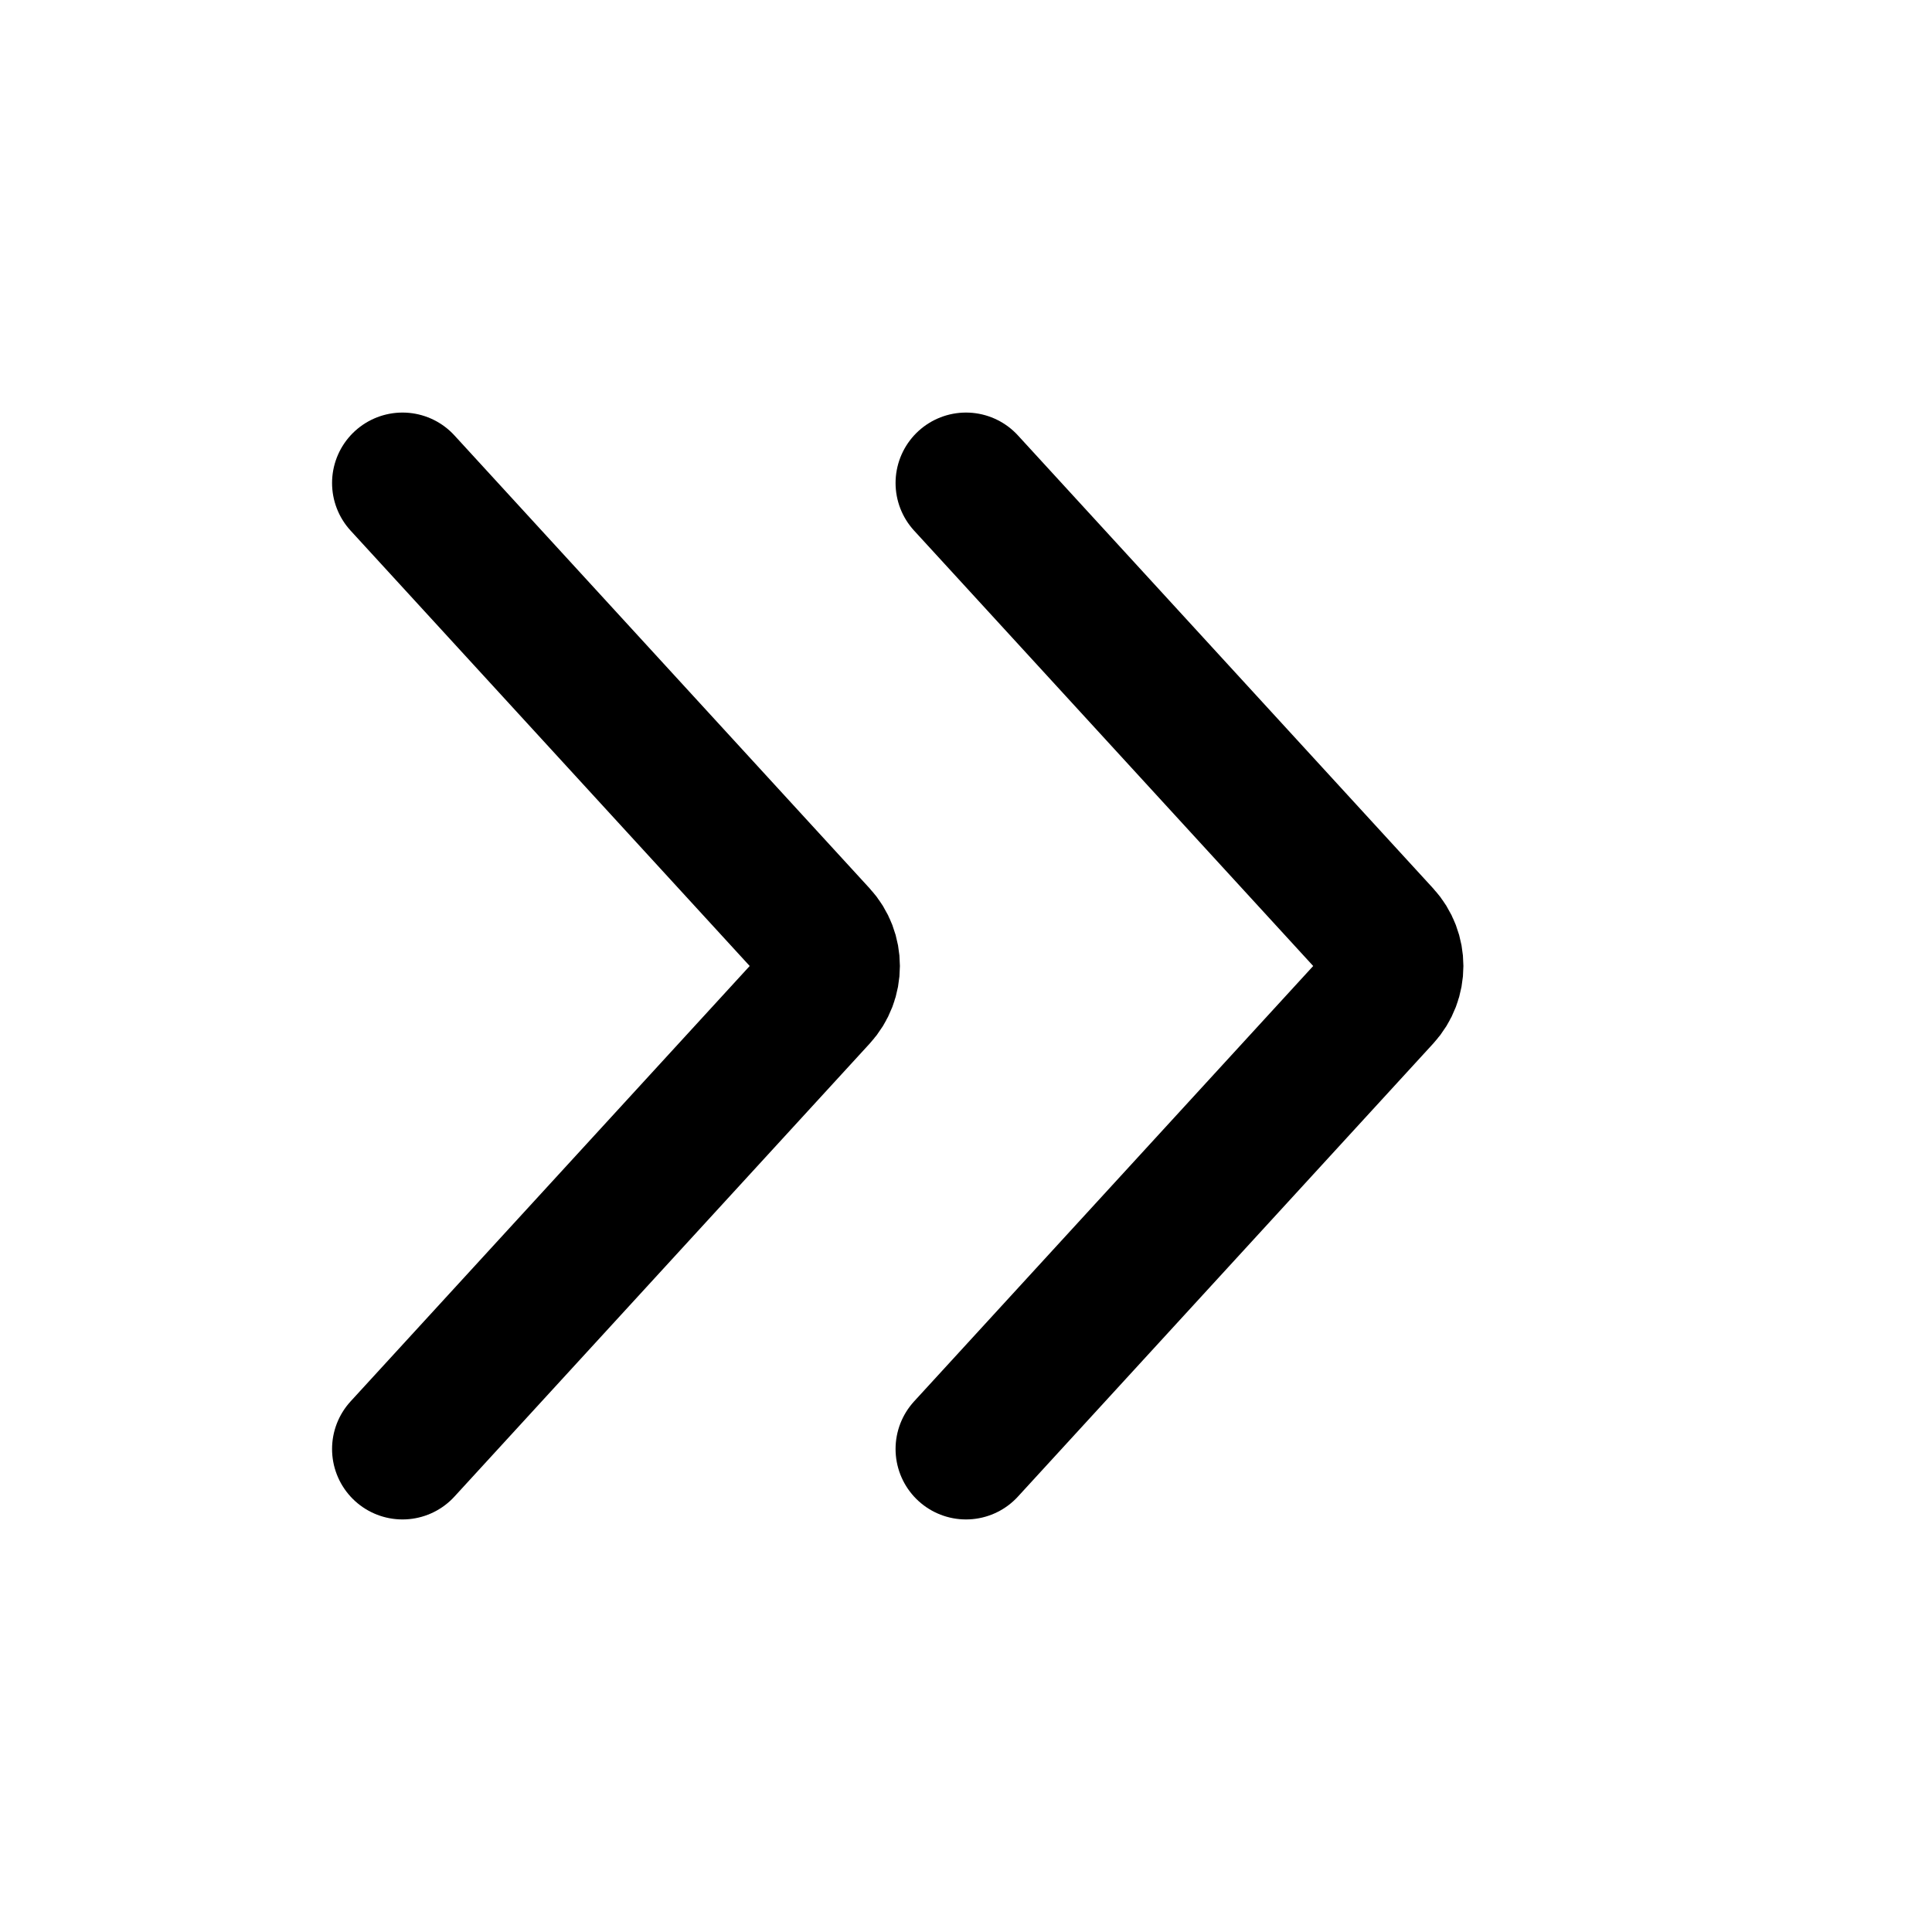
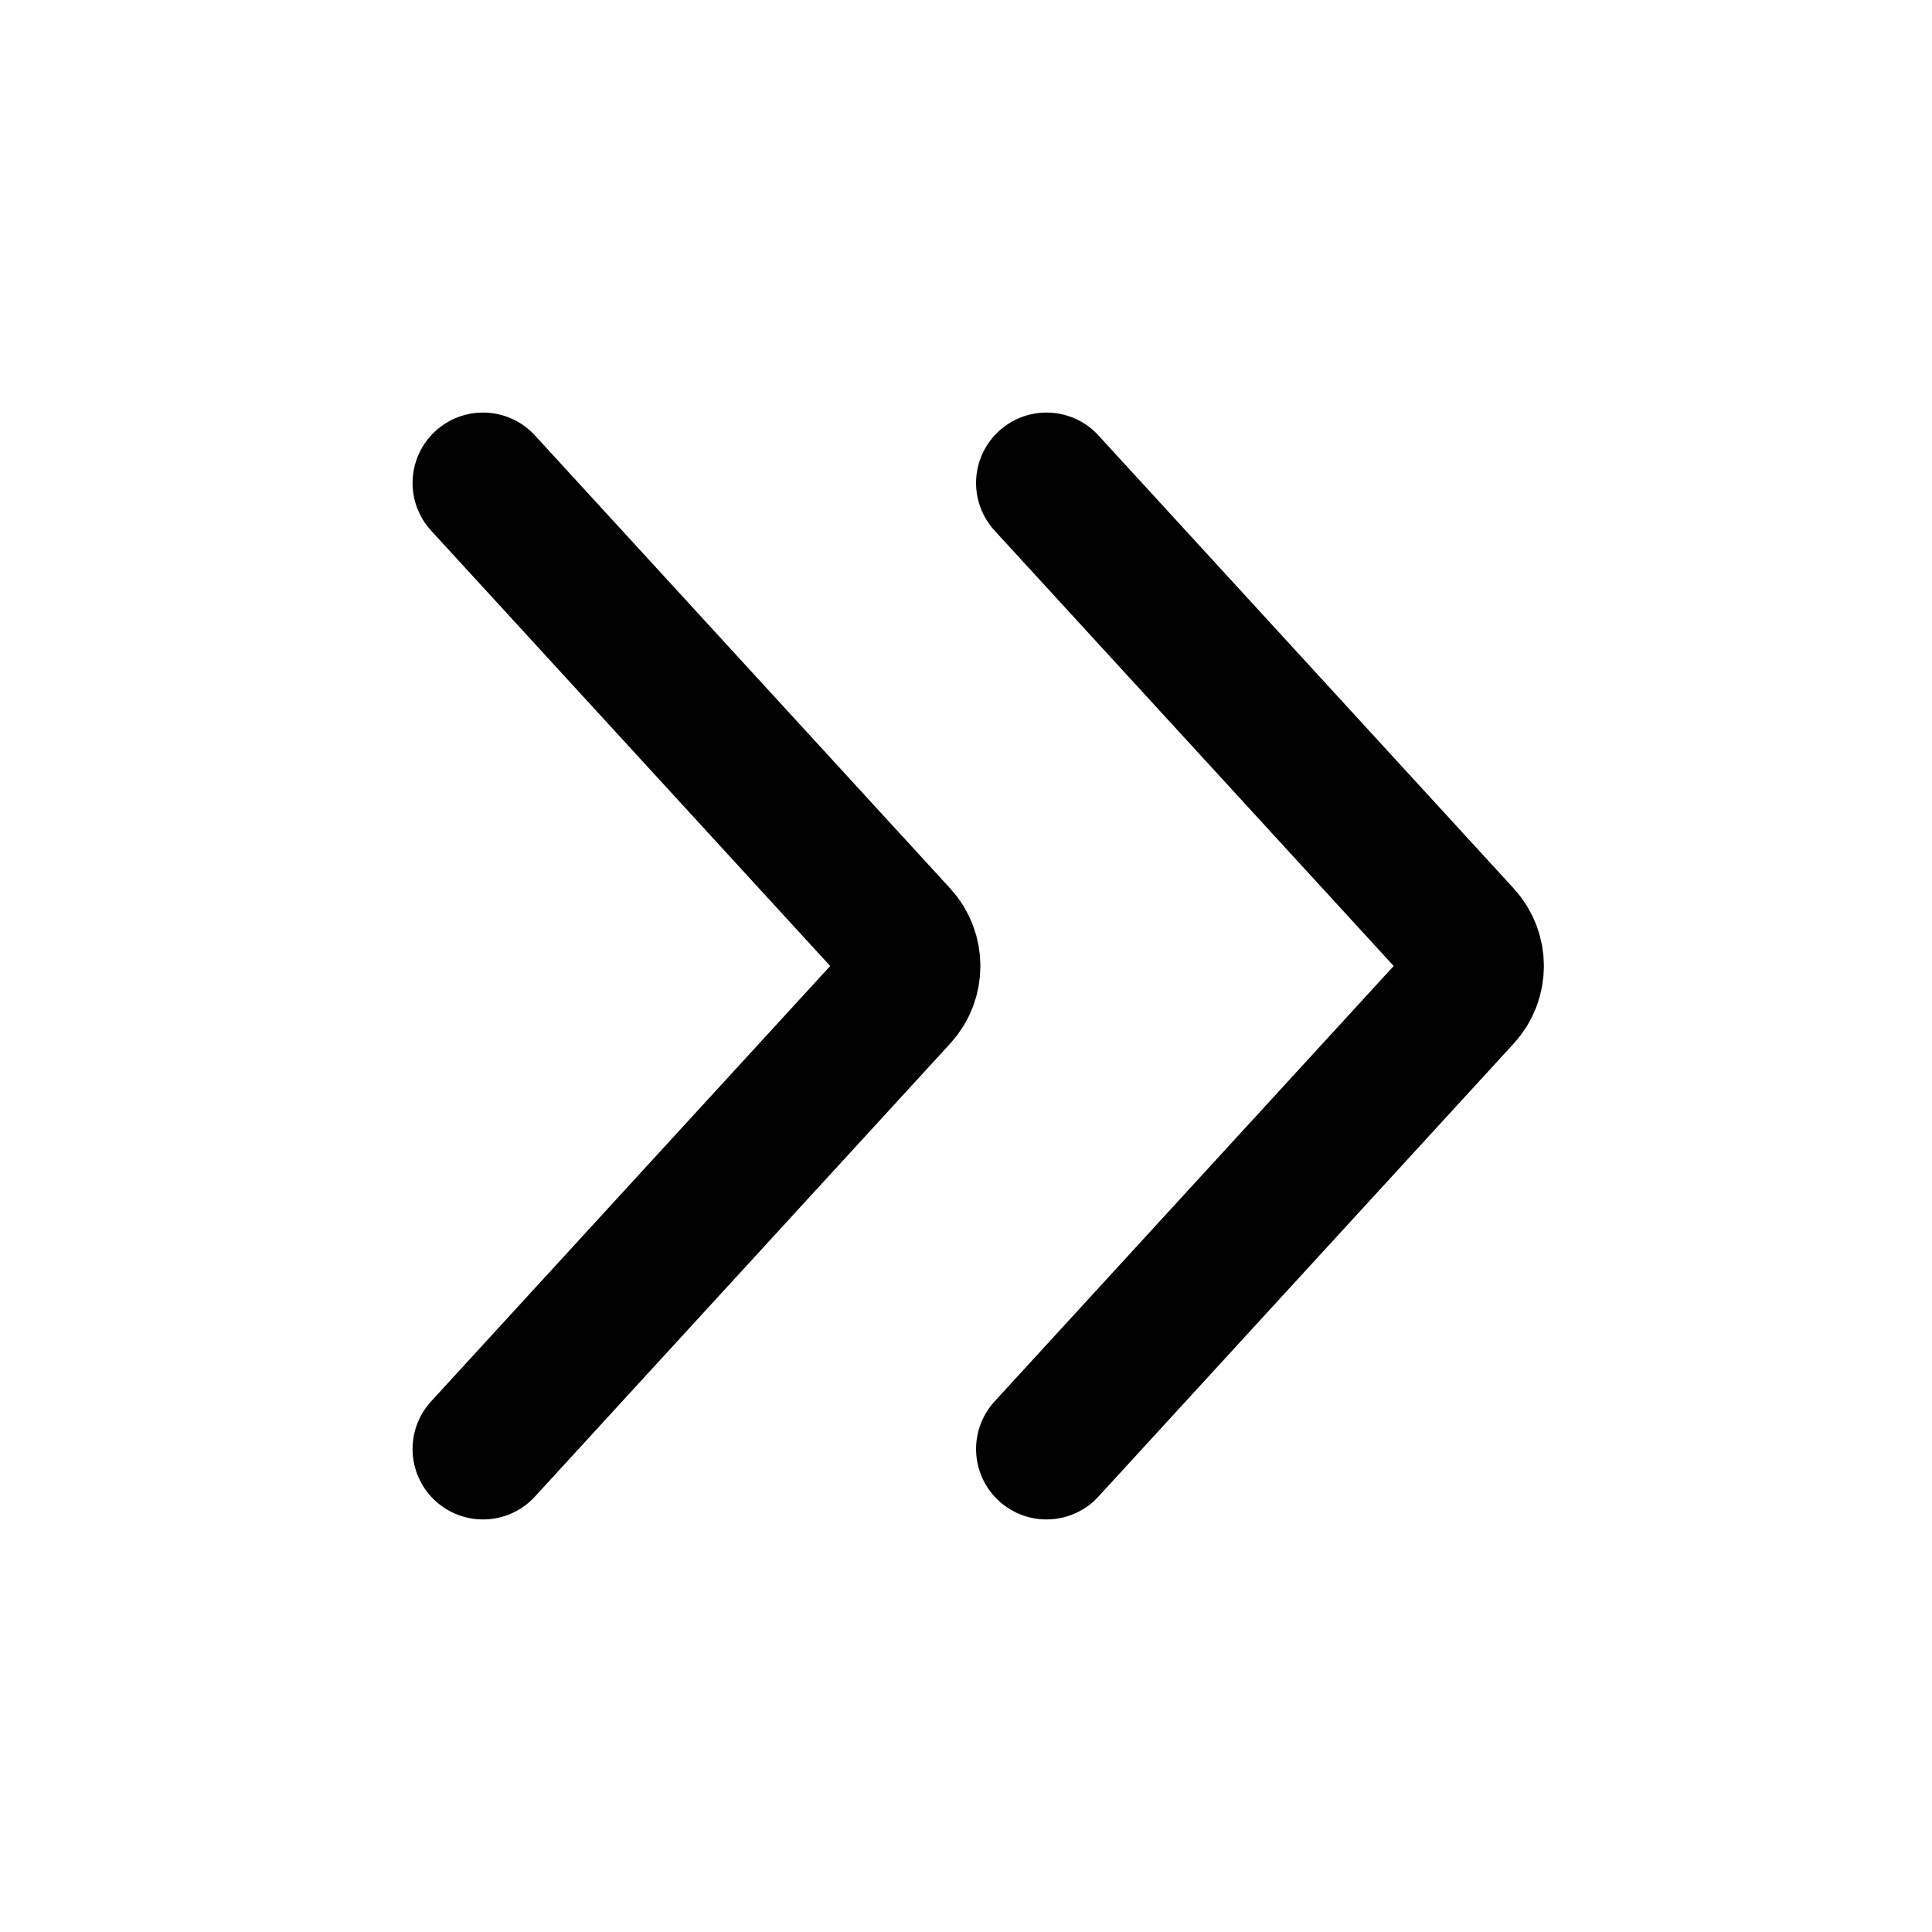
<svg xmlns="http://www.w3.org/2000/svg" width="24" height="24" viewBox="0 0 24 24" fill="none" stroke="currentColor" color="currentColor" stroke-width="1.75" stroke-linecap="round" stroke-linejoin="round" stroke-miterlimit="3" focusable="false" aria-hidden="true">
-   <path d="M5 6L10.159 11.628A0.55 0.55 0 0 1 10.159 12.372L5 18" />
-   <path d="M12 6L17.159 11.628A0.55 0.55 0 0 1 17.159 12.372L12 18" />
+   <path d="M6 6L11.159 11.628A0.55 0.55 0 0 1 11.159 12.372L6 18" />
+   <path d="M13 6L18.159 11.628A0.55 0.55 0 0 1 18.159 12.372L13 18" />
</svg>
